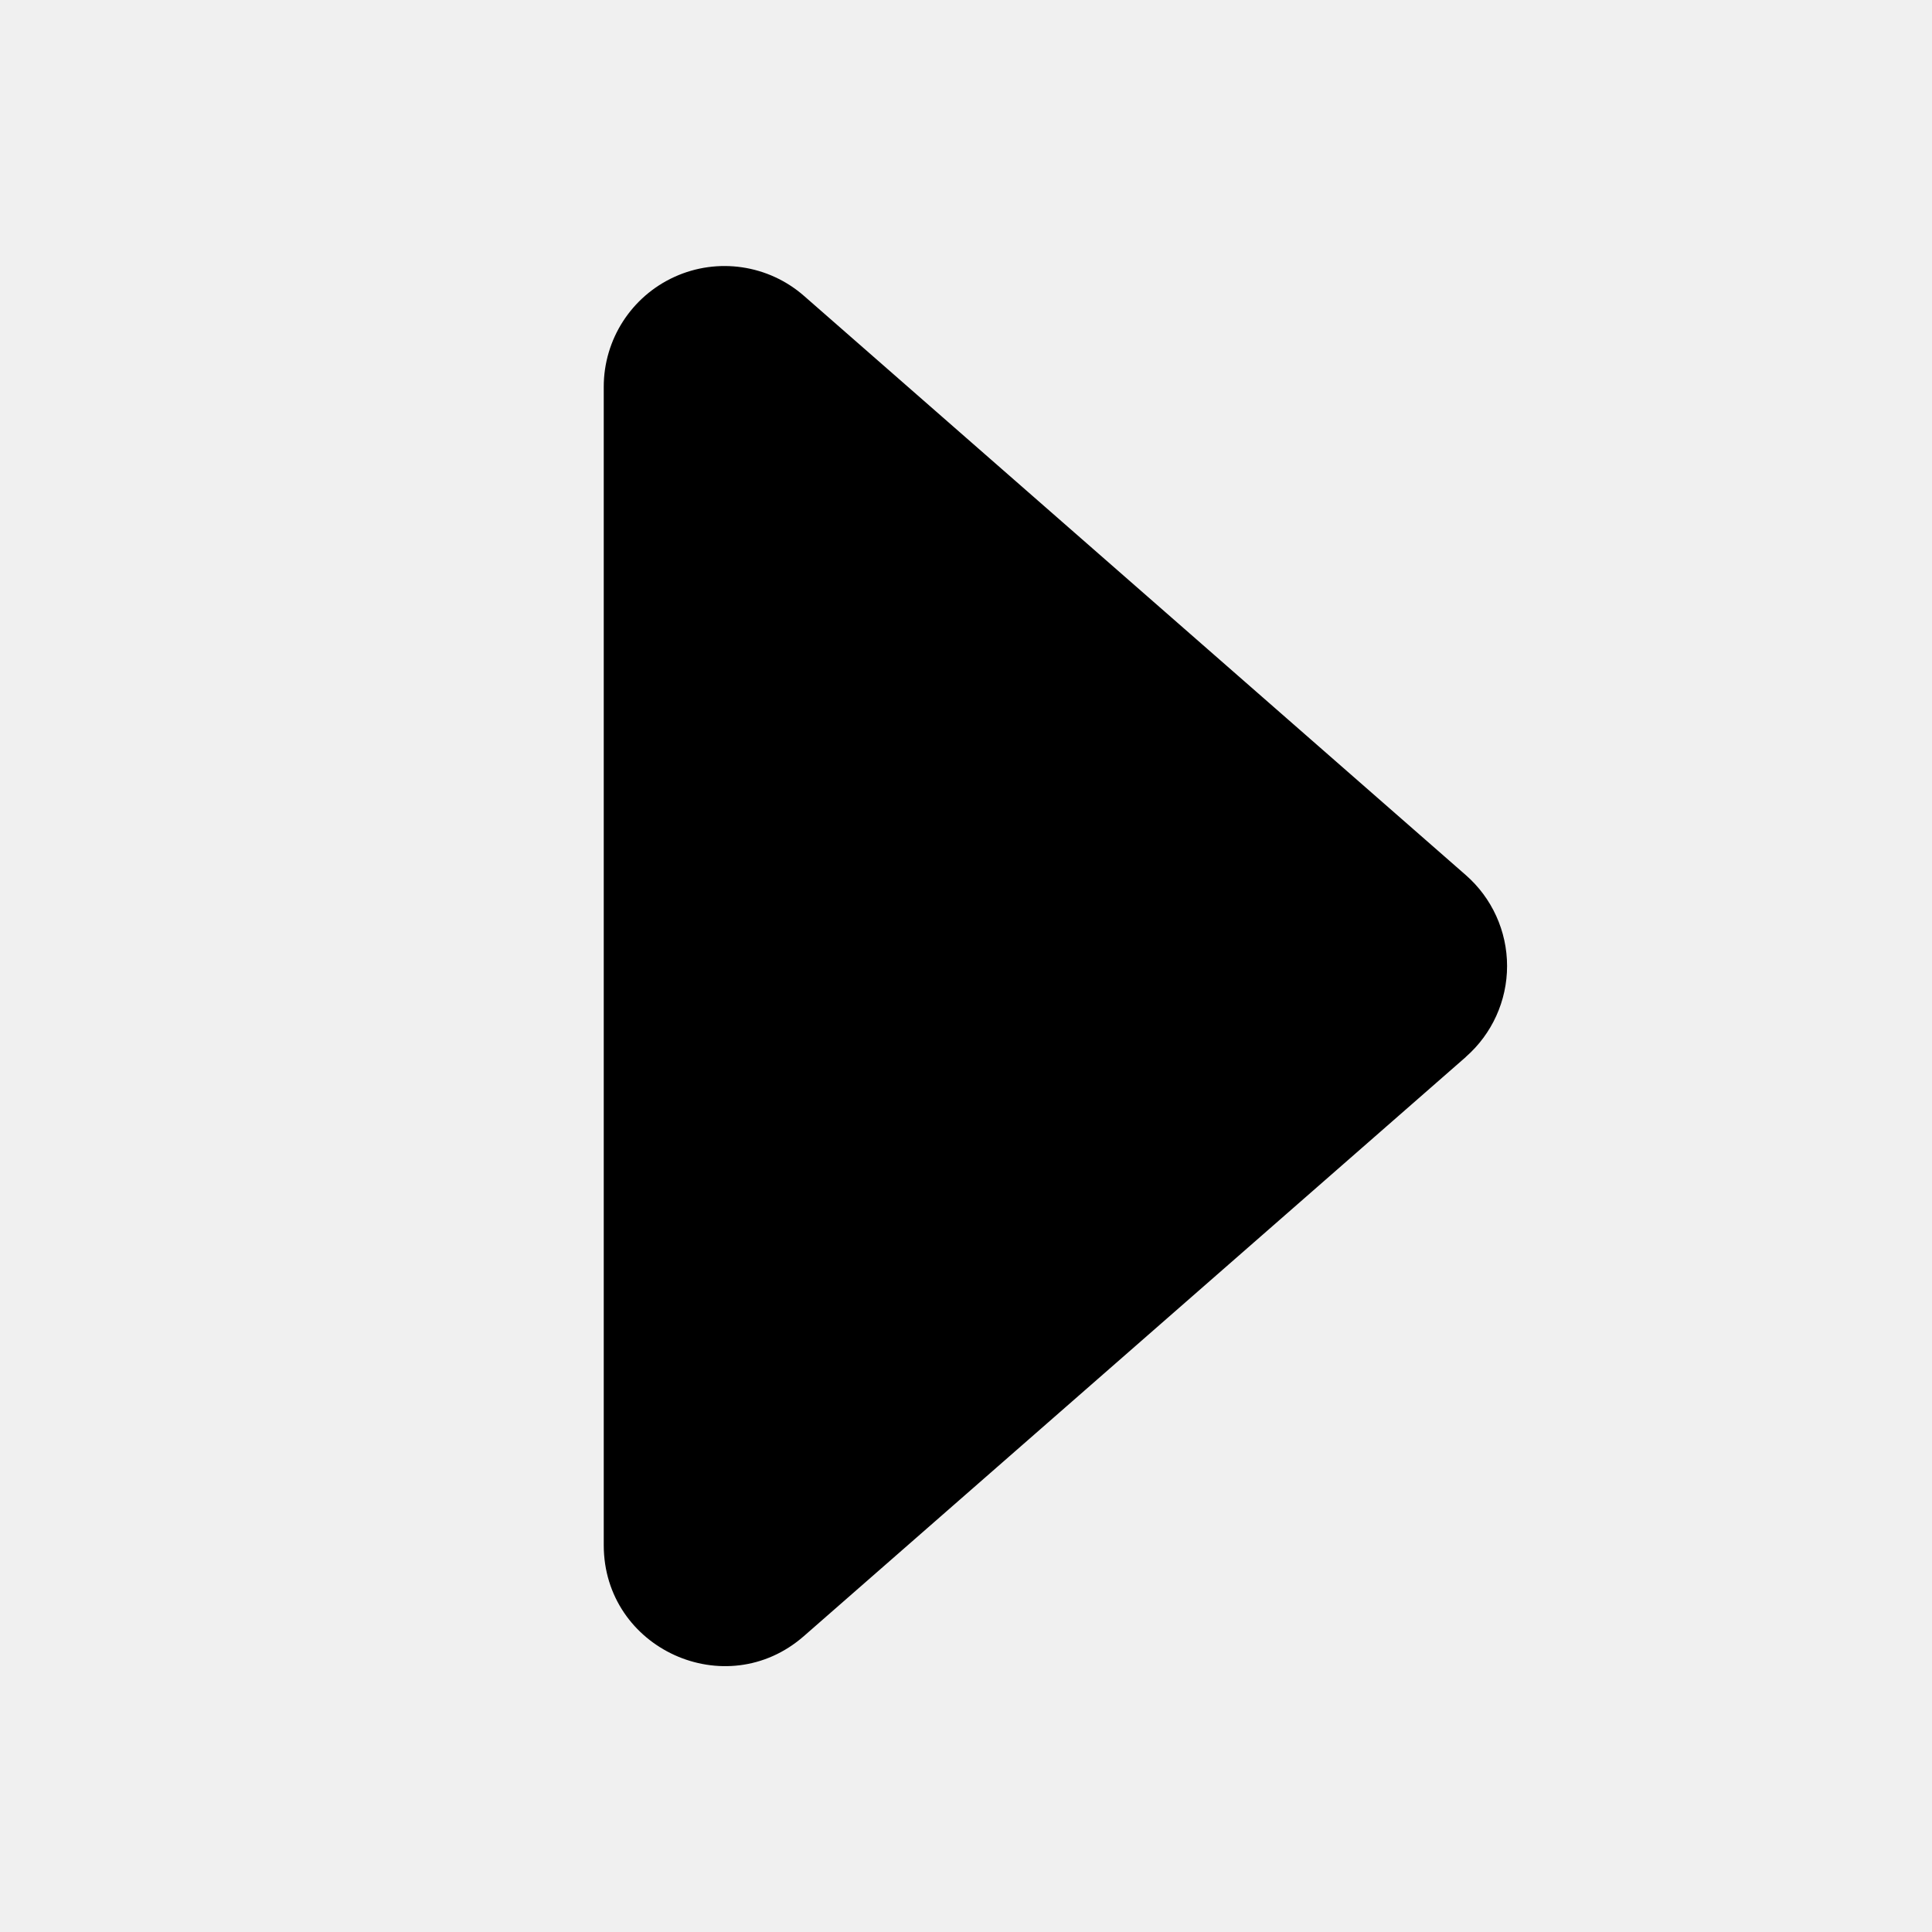
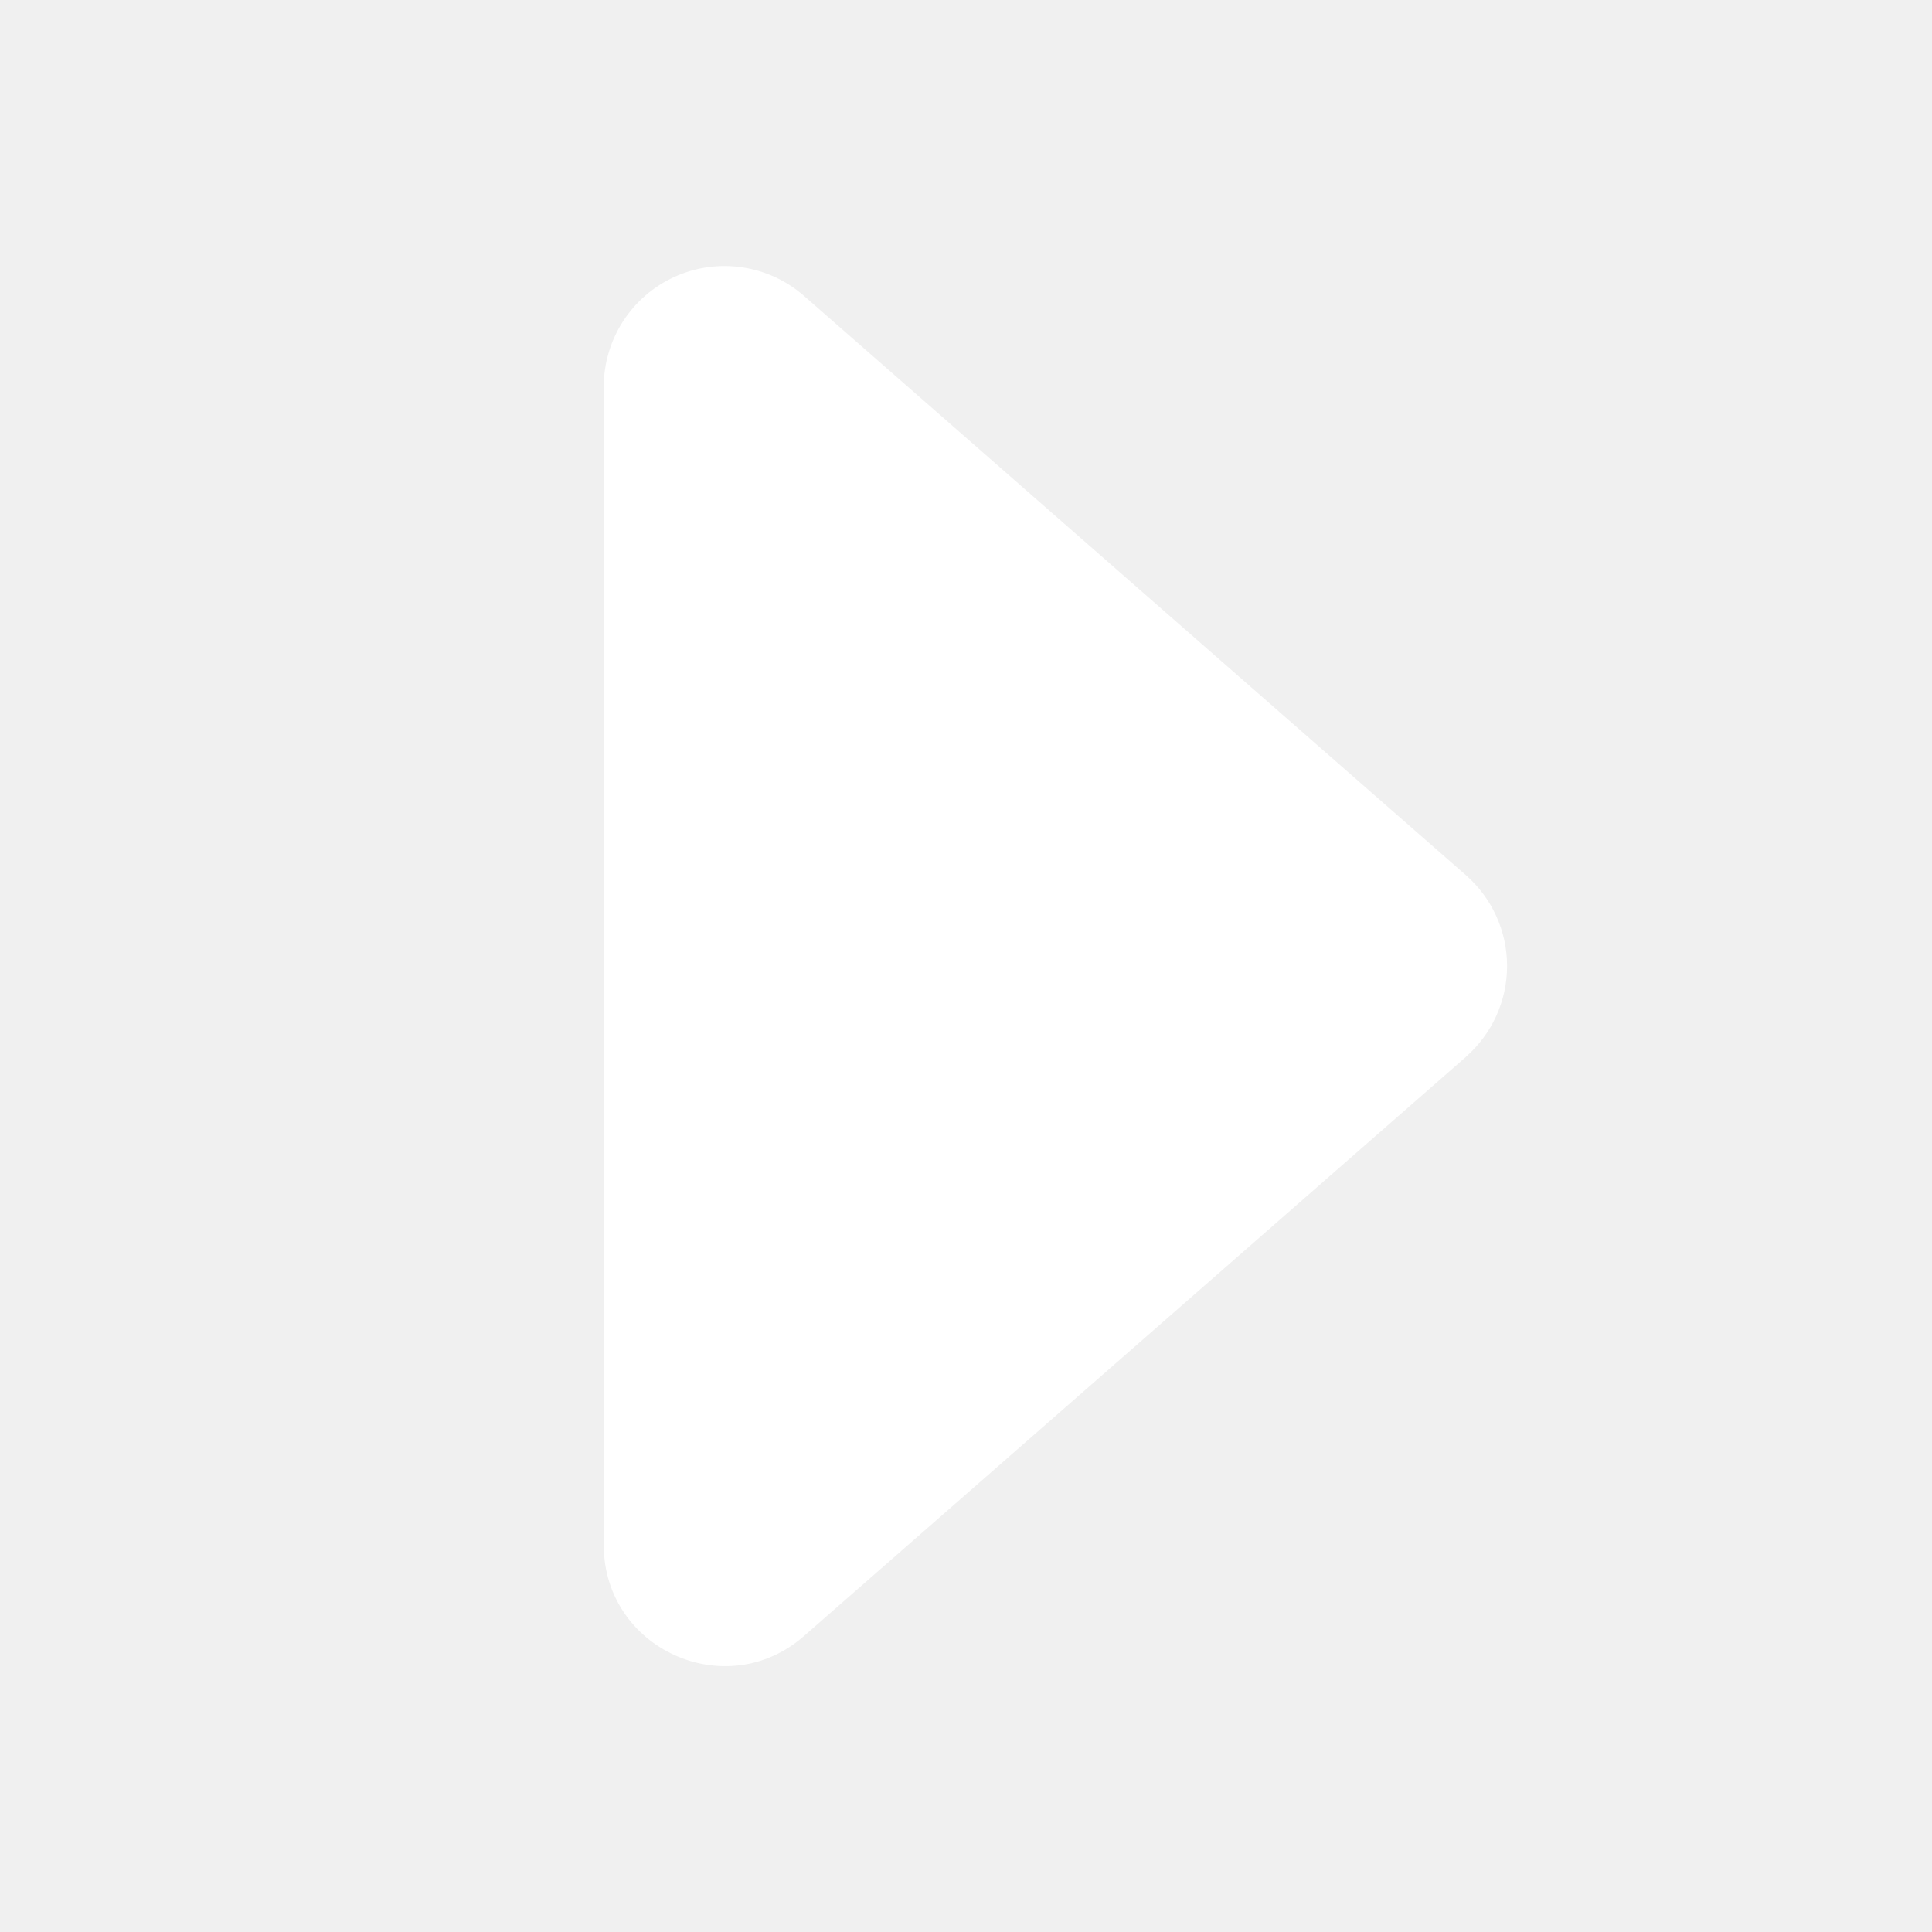
- <svg xmlns="http://www.w3.org/2000/svg" width="16" height="16" fill="currentColor" class="bi bi-caret-right-fill">
+ <svg xmlns="http://www.w3.org/2000/svg" width="16" height="16" fill="#fff" class="bi bi-caret-right-fill">
  <path d="m12.14 8.753-5.482 4.796c-.646.566-1.658.106-1.658-.753V3.204a1 1 0 0 1 1.659-.753l5.48 4.796a1 1 0 0 1 0 1.506z" />
</svg>
